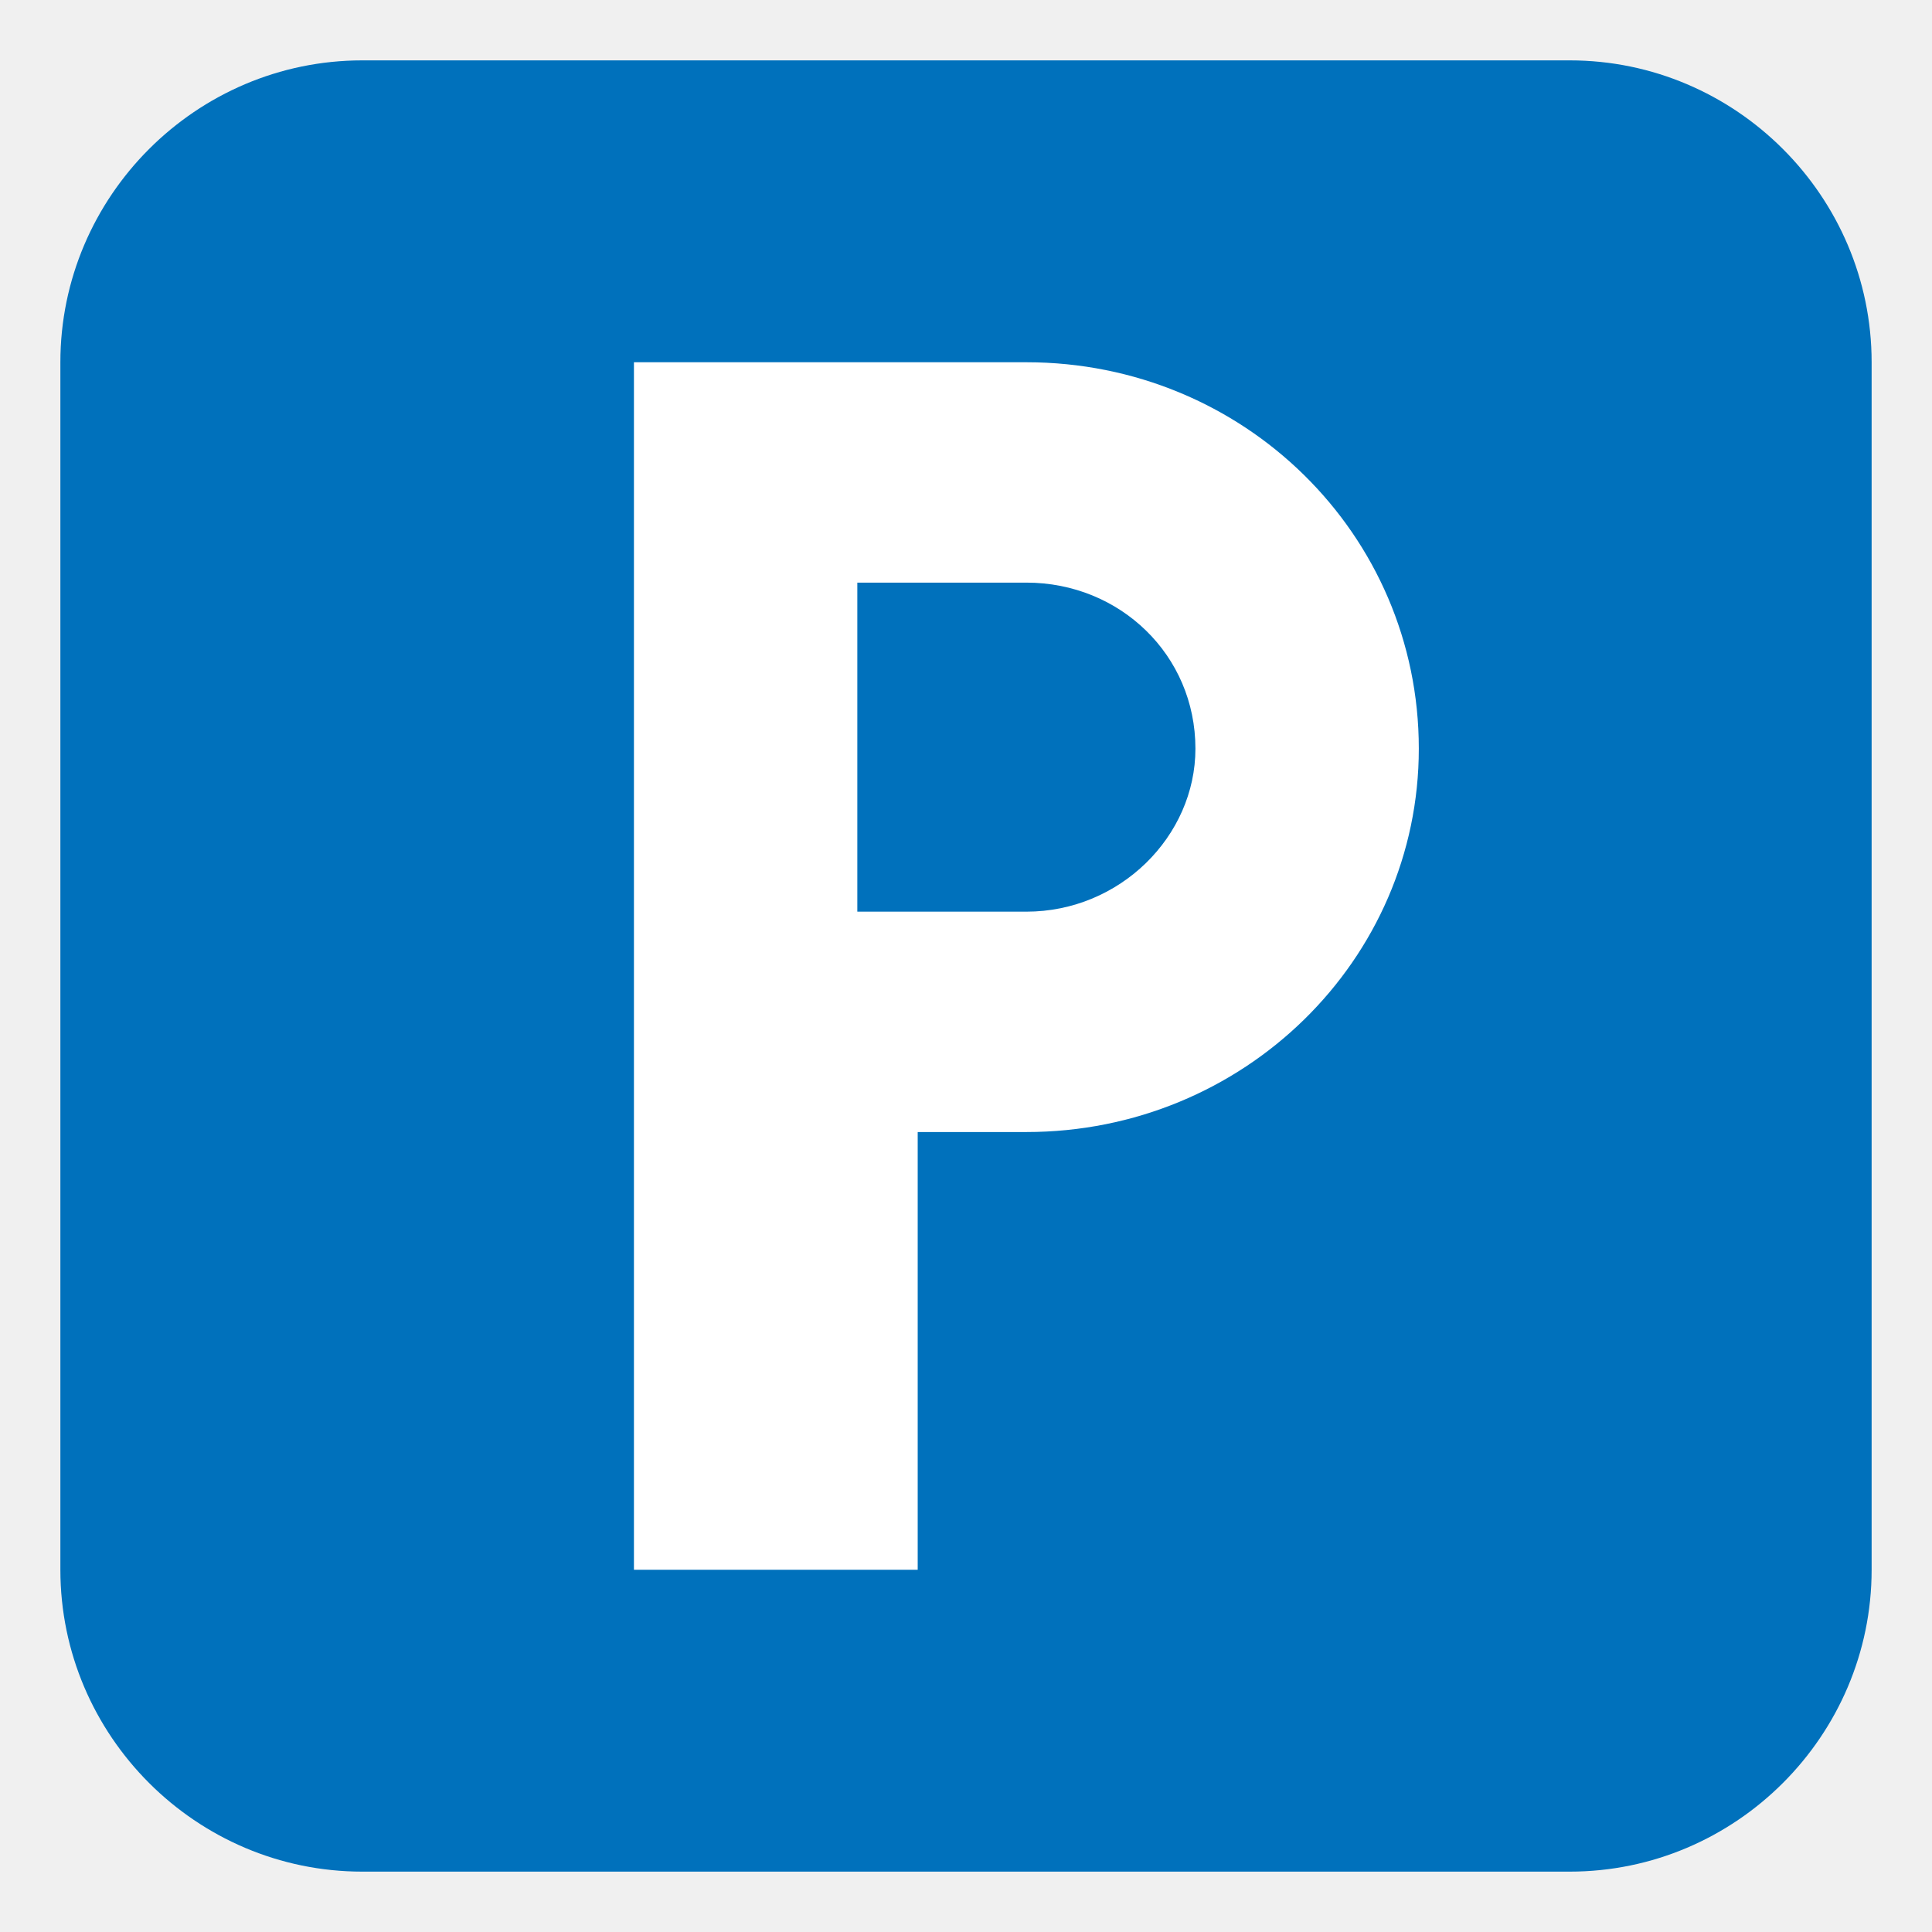
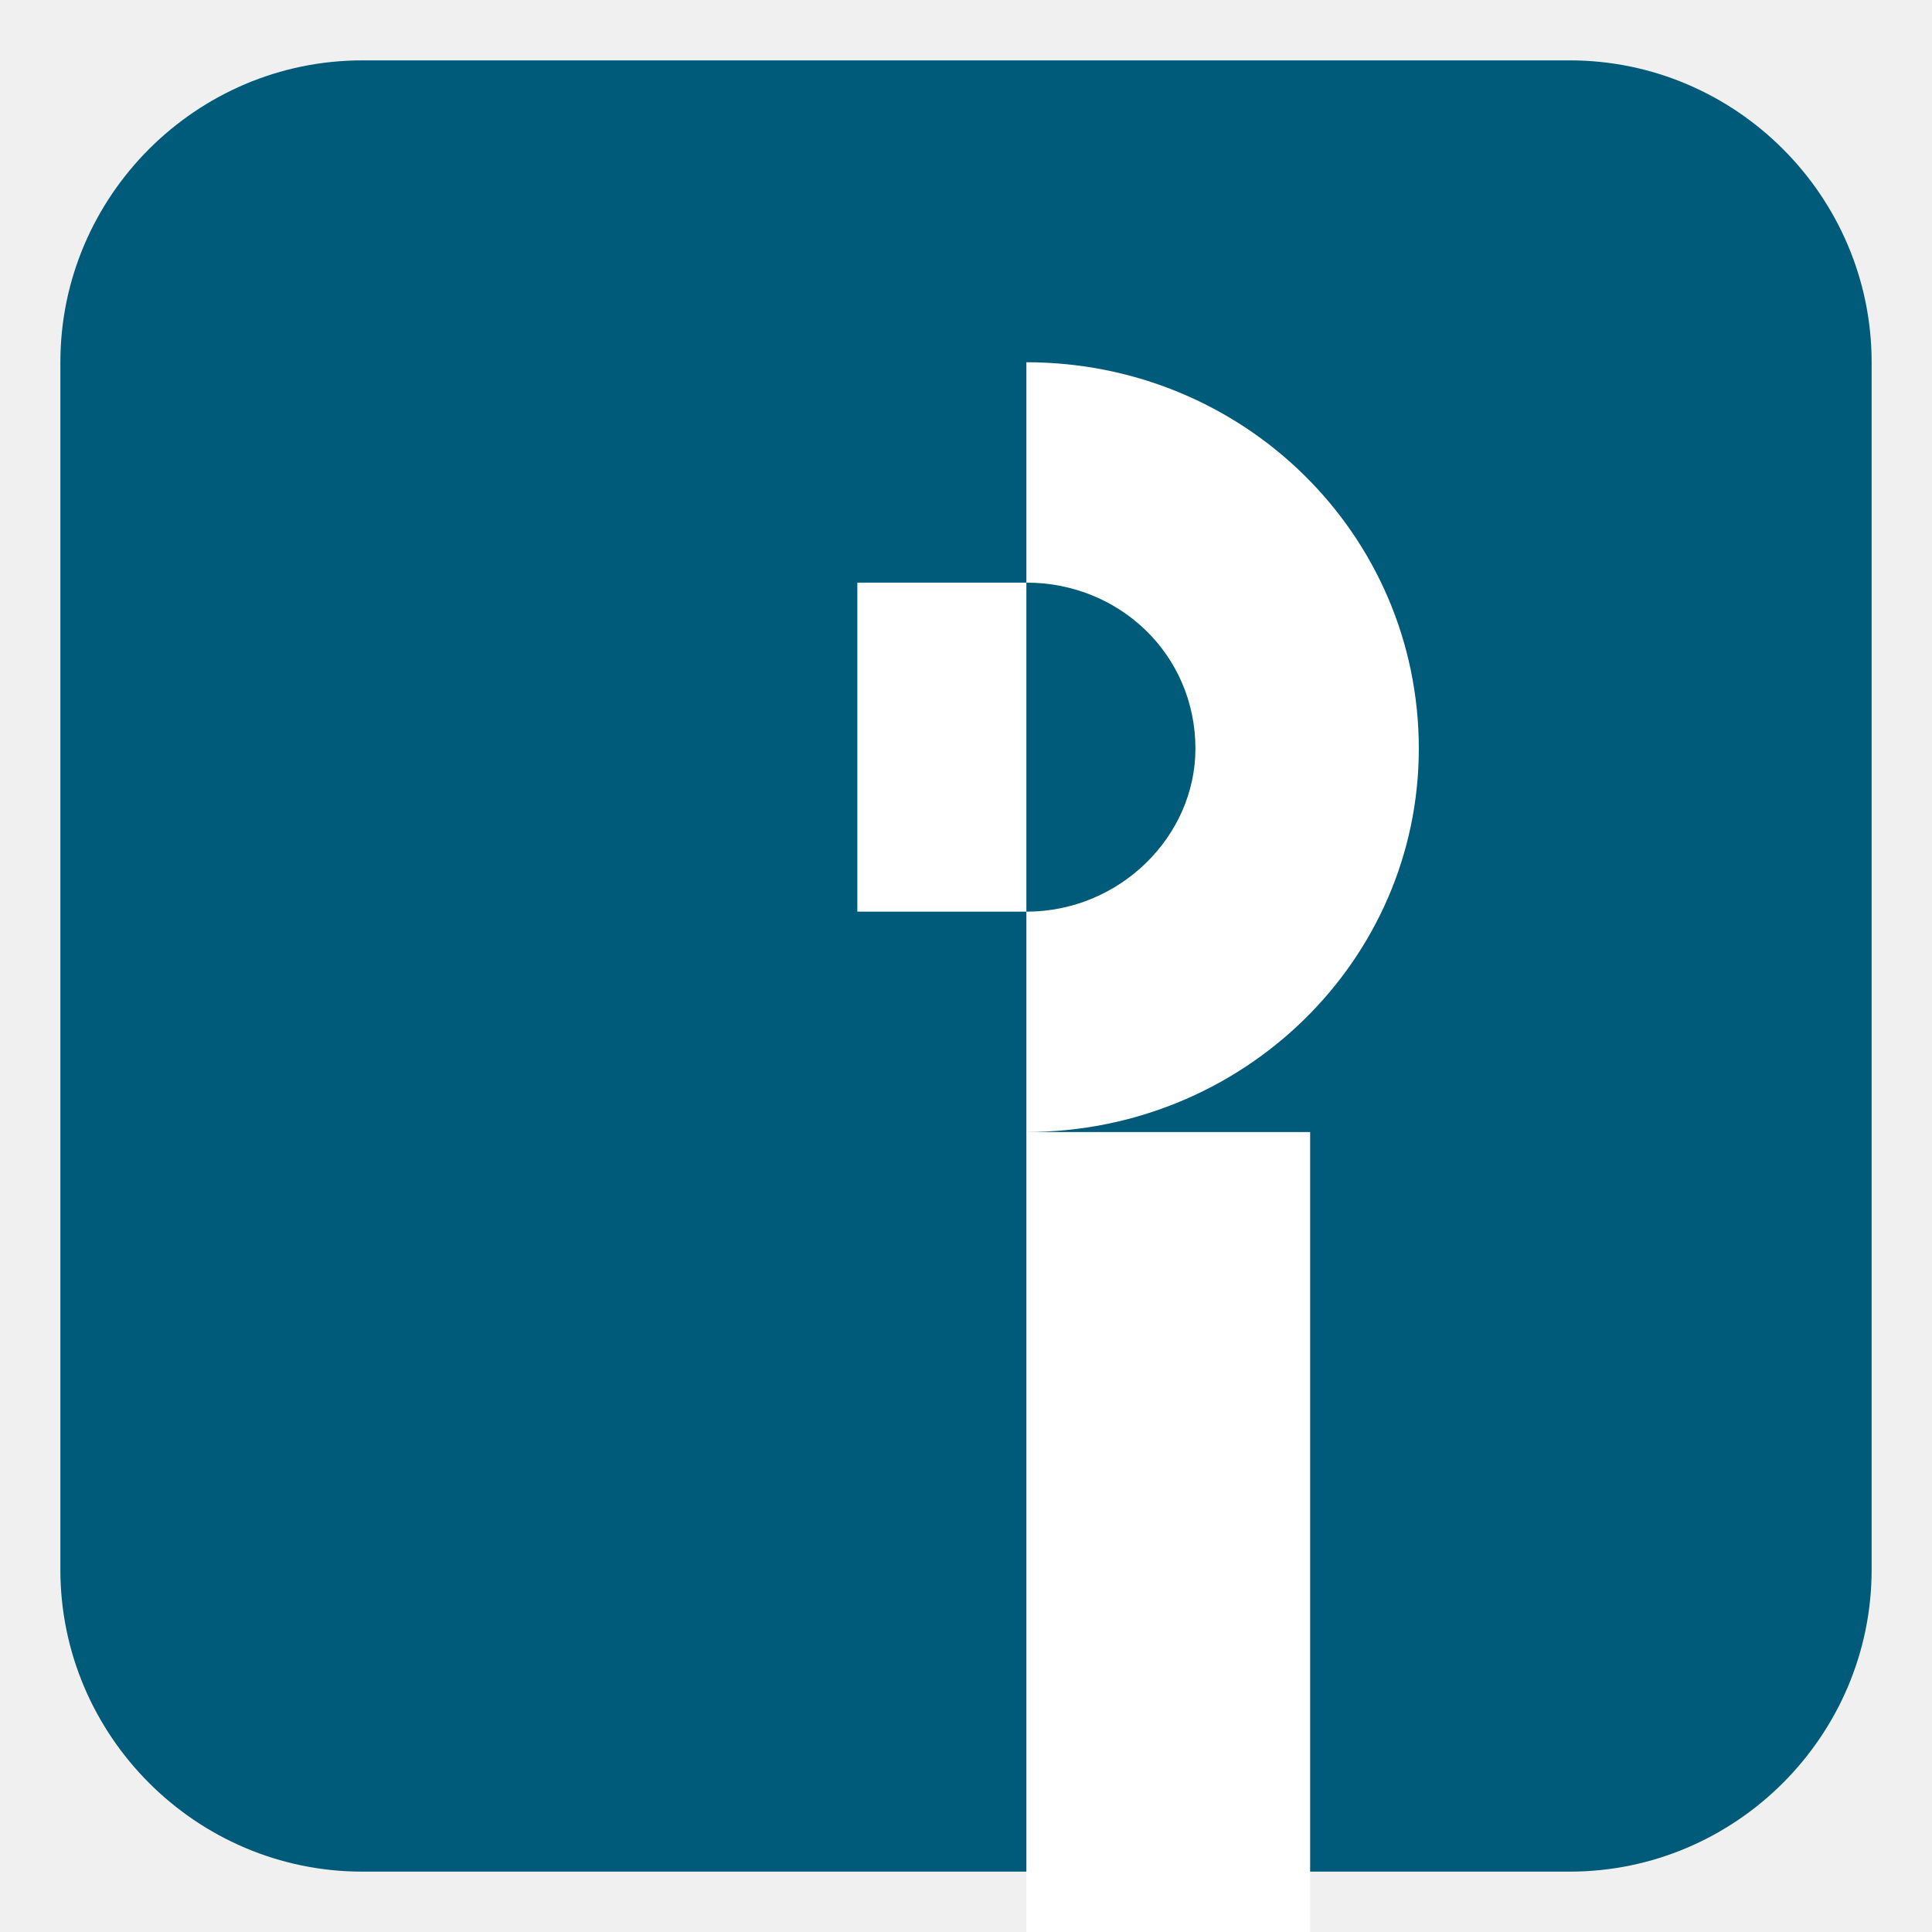
<svg xmlns="http://www.w3.org/2000/svg" viewBox="0 0 64 64">
-   <path fill="#0071bc" d="M62 52c0 5.5-4.5 10-10 10H12C6.5 62 2 57.5 2 52V12C2 6.5 6.5 2 12 2h40c5.5 0 10 4.5 10 10v40z" />
-   <path fill="#fff" d="M34 12H21v40h9.4V37.5H34c7.2 0 13-5.7 13-12.7C47 17.7 41.2 12 34 12m0 18.2h-5.6V19.3H34c3.1 0 5.6 2.4 5.6 5.5 0 2.9-2.5 5.4-5.6 5.4" />
+   <path fill="#005a79" d="M62 52c0 5.5-4.5 10-10 10H12C6.5 62 2 57.5 2 52V12C2 6.5 6.5 2 12 2h40c5.5 0 10 4.5 10 10v40z" />
+   <path fill="#fff" d="M34 12721v40h9.4V37.5H34c7.2 0 13-5.7 13-12.7C47 17.7 41.2 12 34 12m0 18.2h-5.6V19.3H34c3.1 0 5.6 2.4 5.6 5.5 0 2.9-2.5 5.4-5.6 5.4" />
</svg>
